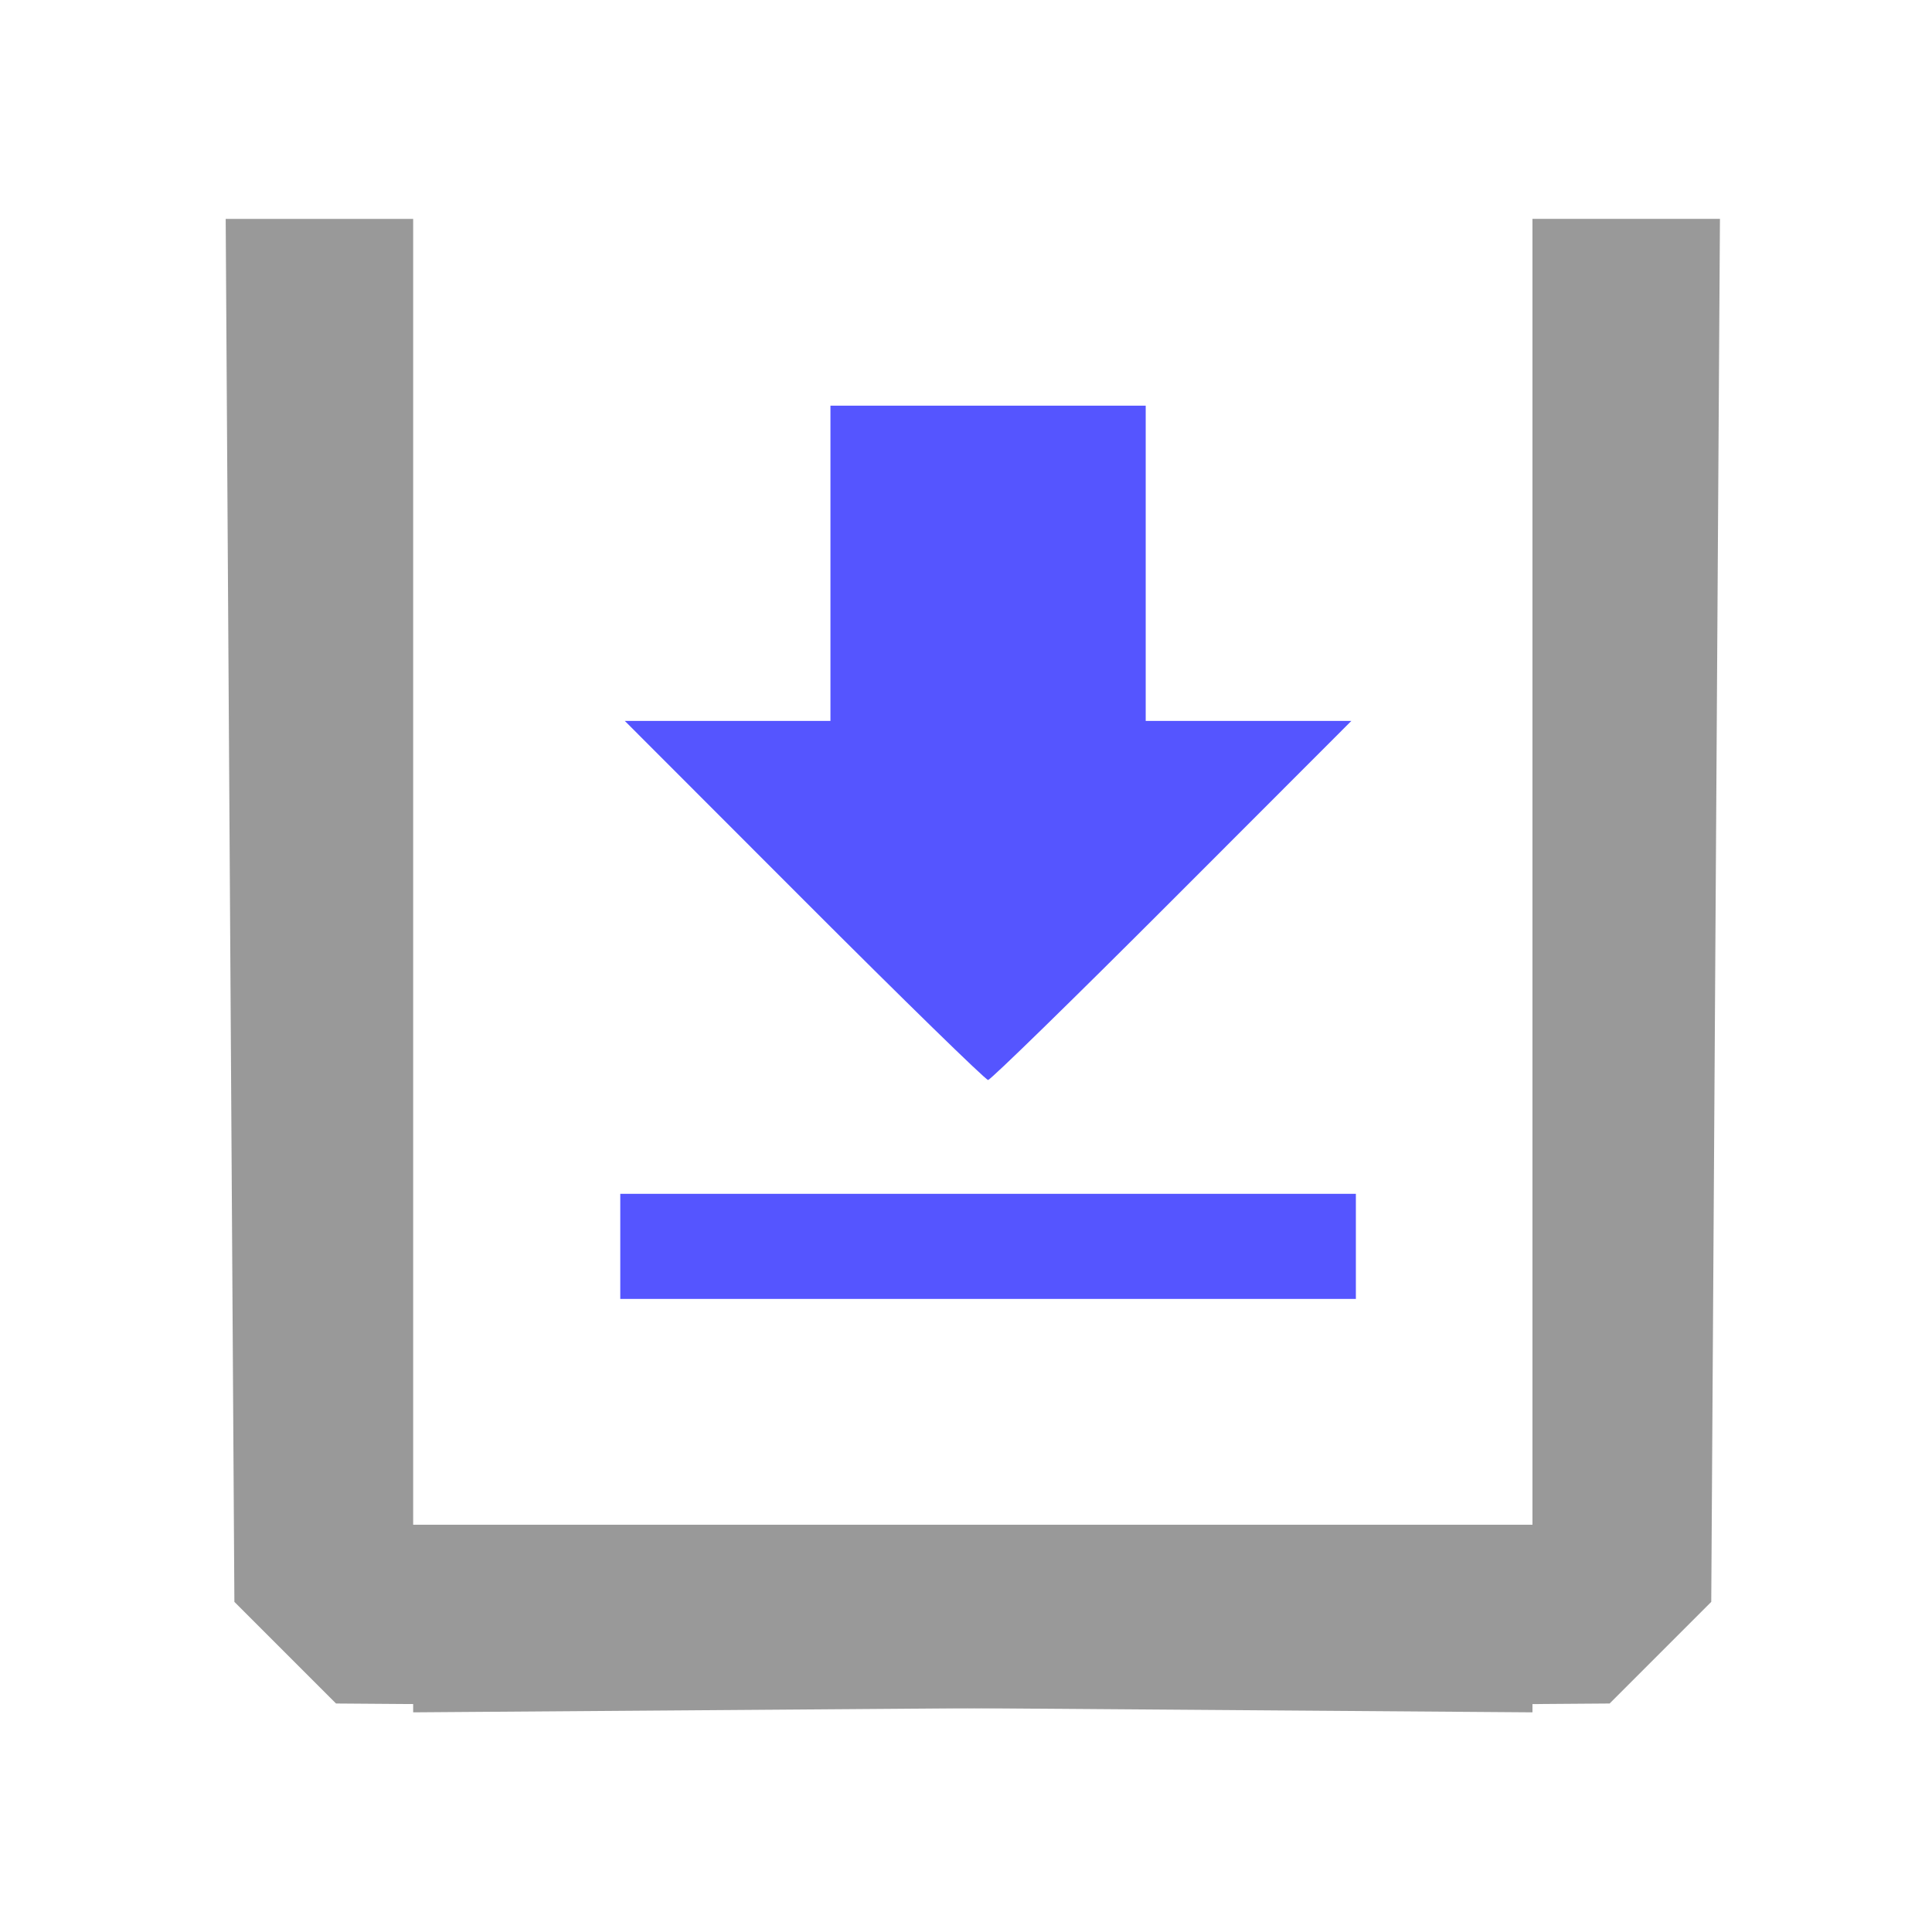
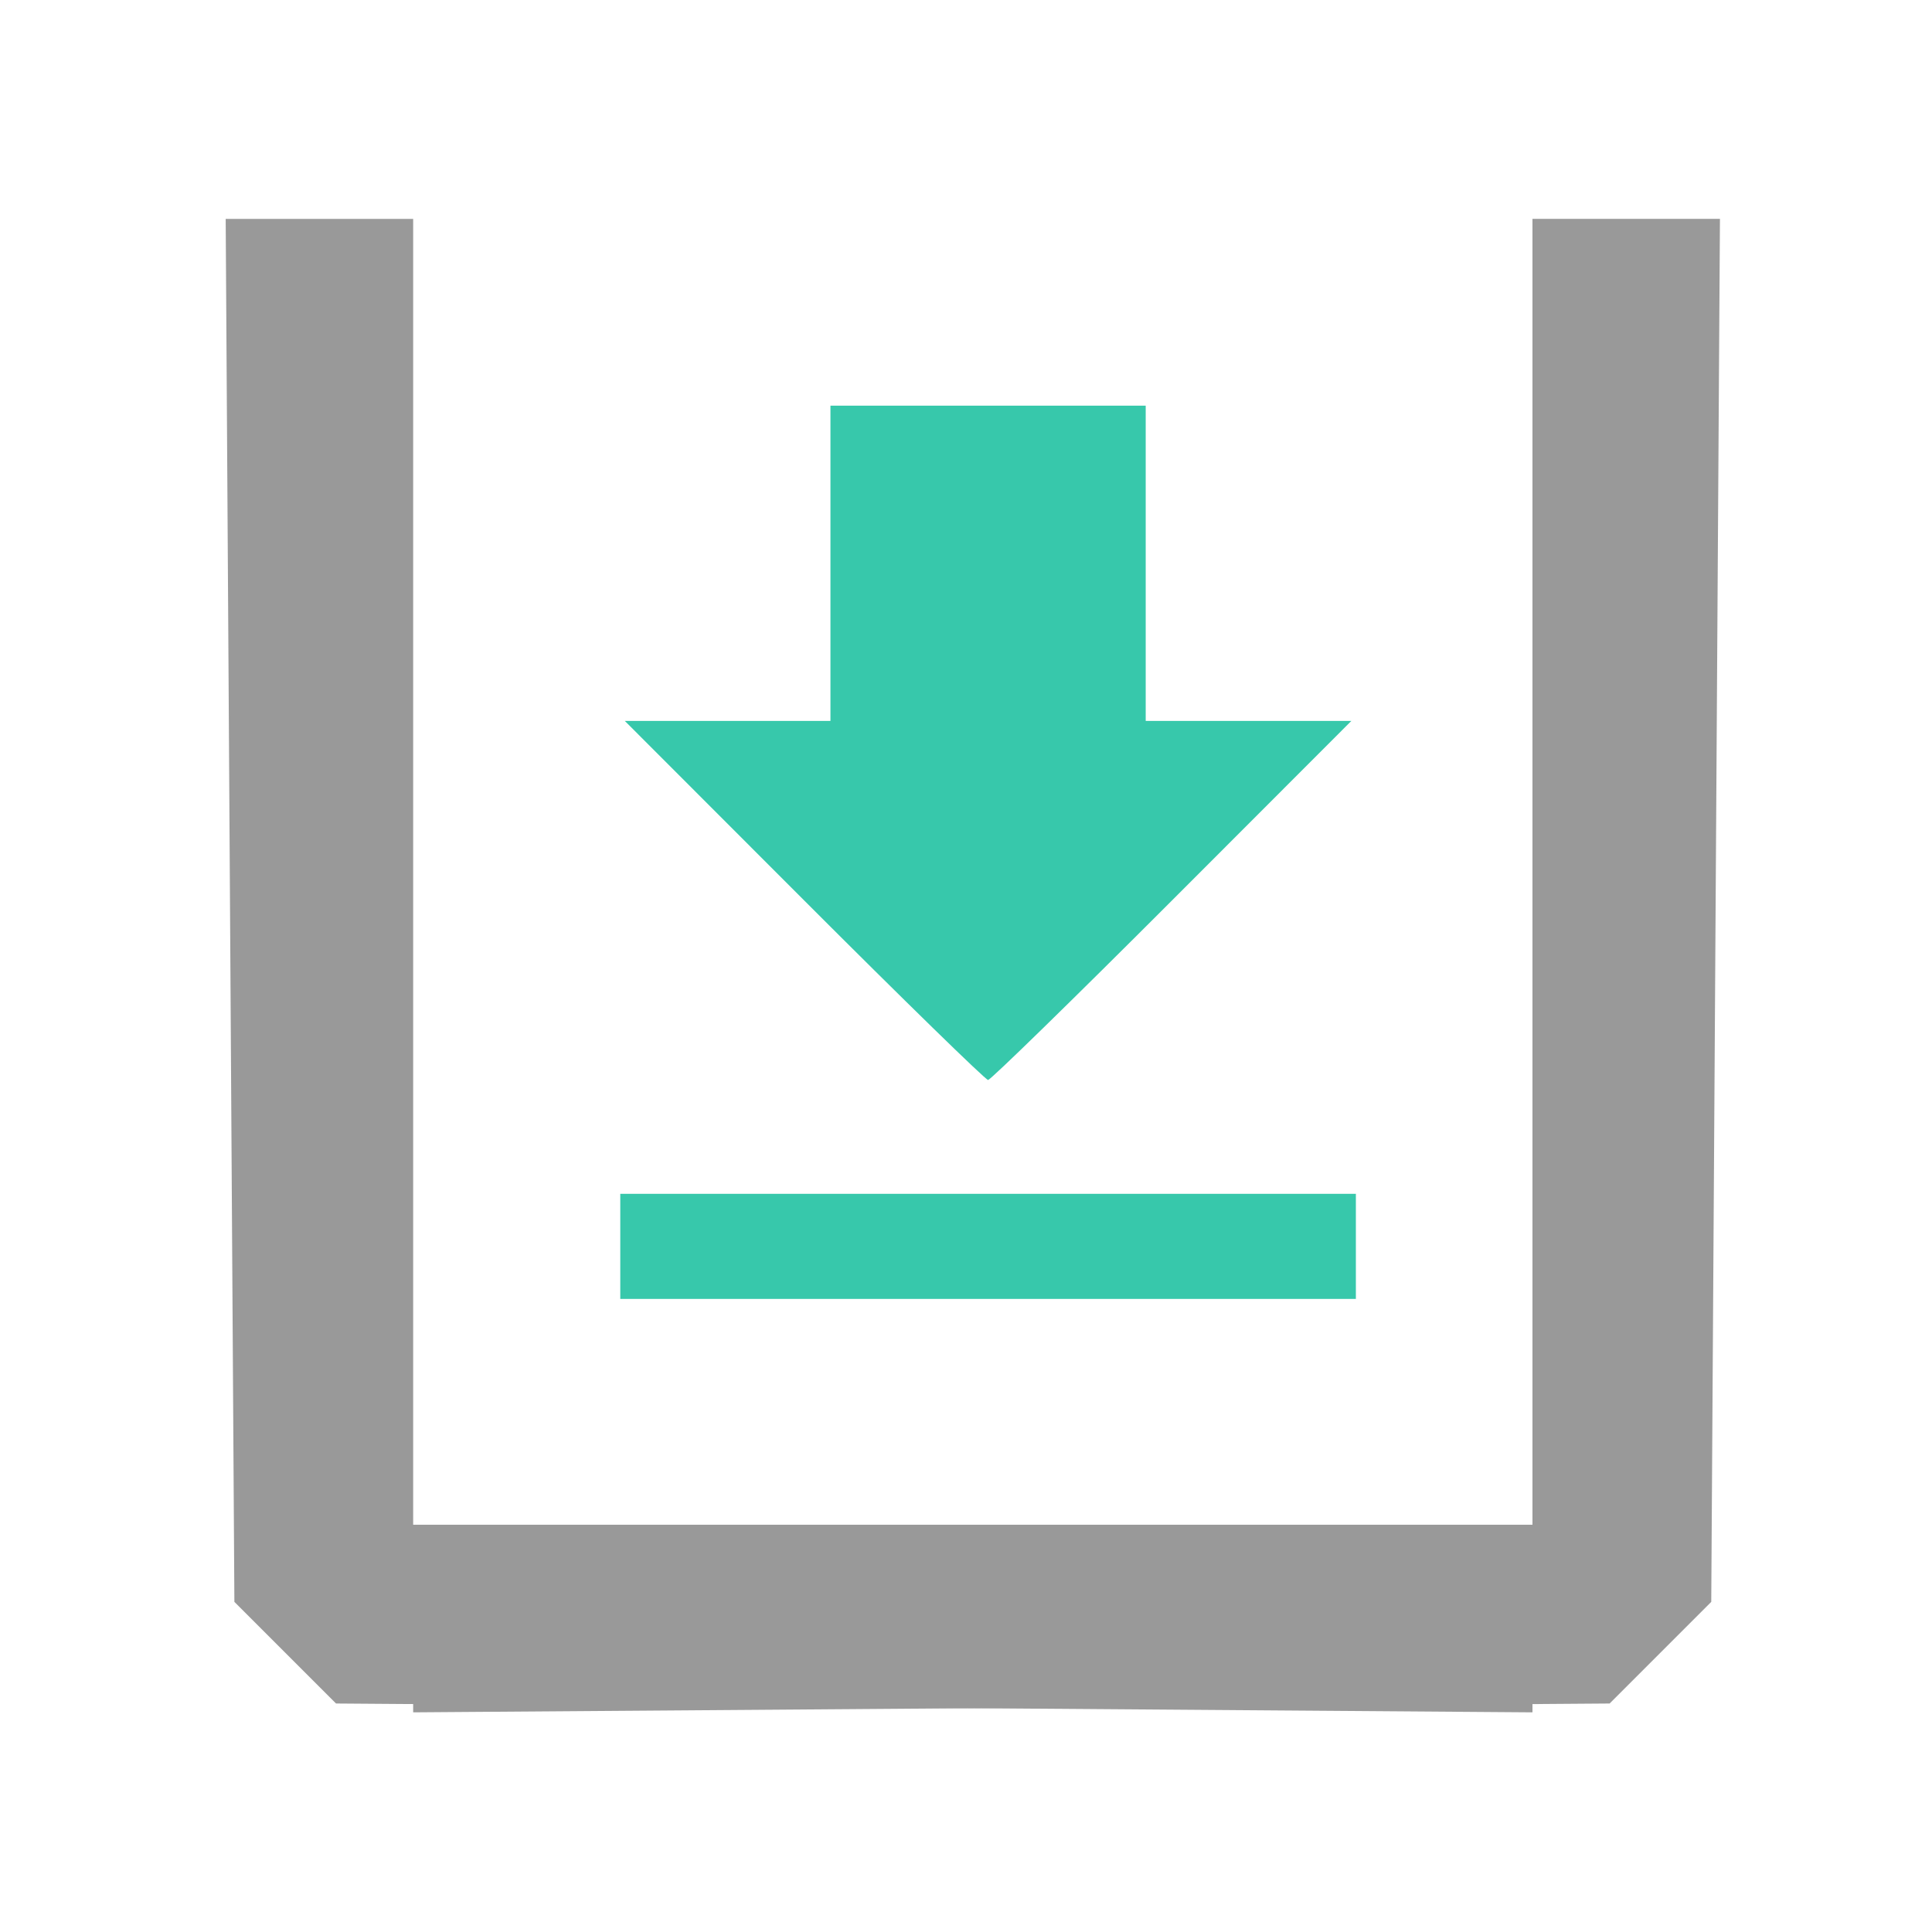
<svg xmlns="http://www.w3.org/2000/svg" version="1.1" id="svg2" width="192" height="192" viewBox="0 0 192 192">
  <defs id="defs6" />
  <g id="g835" transform="matrix(1.1587,0,0,1.1587,275.4713,85.17195)">
    <path id="path817" d="m -218.012,4.574 0.373,59.309 4.358,4.358 4.358,4.358 51.309,0.379 51.309,0.379 v -8.045 -8.045 h -48 -48 v -56 -56 h -8.04 -8.04 z" style="fill:#999999;stroke-width:1.333" />
    <path id="path817-3" d="m -90.599,4.574 -0.373,59.309 -4.358,4.358 -4.358,4.358 -51.309,0.379 -51.309,0.379 v -8.045 -8.045 h 48 48 V 1.265 -54.735 h 8.04 8.04 z" style="fill:#999999;stroke-width:1.333" />
  </g>
-   <path id="path817-5" d="m 61.642,123.863 v -5.222 h 36.552 36.552 v 5.222 5.222 H 98.194 61.642 Z M 79.918,89.487 62.093,71.646 h 10.218 10.218 V 55.981 40.316 h 15.665 15.665 v 15.665 15.665 h 10.218 10.218 l -17.825,17.841 c -9.804,9.812 -18.028,17.841 -18.276,17.841 -0.248,0 -8.472,-8.028 -18.276,-17.841 z" style="fill:#5555ff;stroke-width:0.87" />
+   <path id="path817-5" d="m 61.642,123.863 v -5.222 h 36.552 36.552 v 5.222 5.222 H 98.194 61.642 Z M 79.918,89.487 62.093,71.646 h 10.218 10.218 V 55.981 40.316 h 15.665 15.665 v 15.665 15.665 h 10.218 10.218 l -17.825,17.841 c -9.804,9.812 -18.028,17.841 -18.276,17.841 -0.248,0 -8.472,-8.028 -18.276,-17.841 z" style="fill:#37c8ab;stroke-width:0.87" />
</svg>
